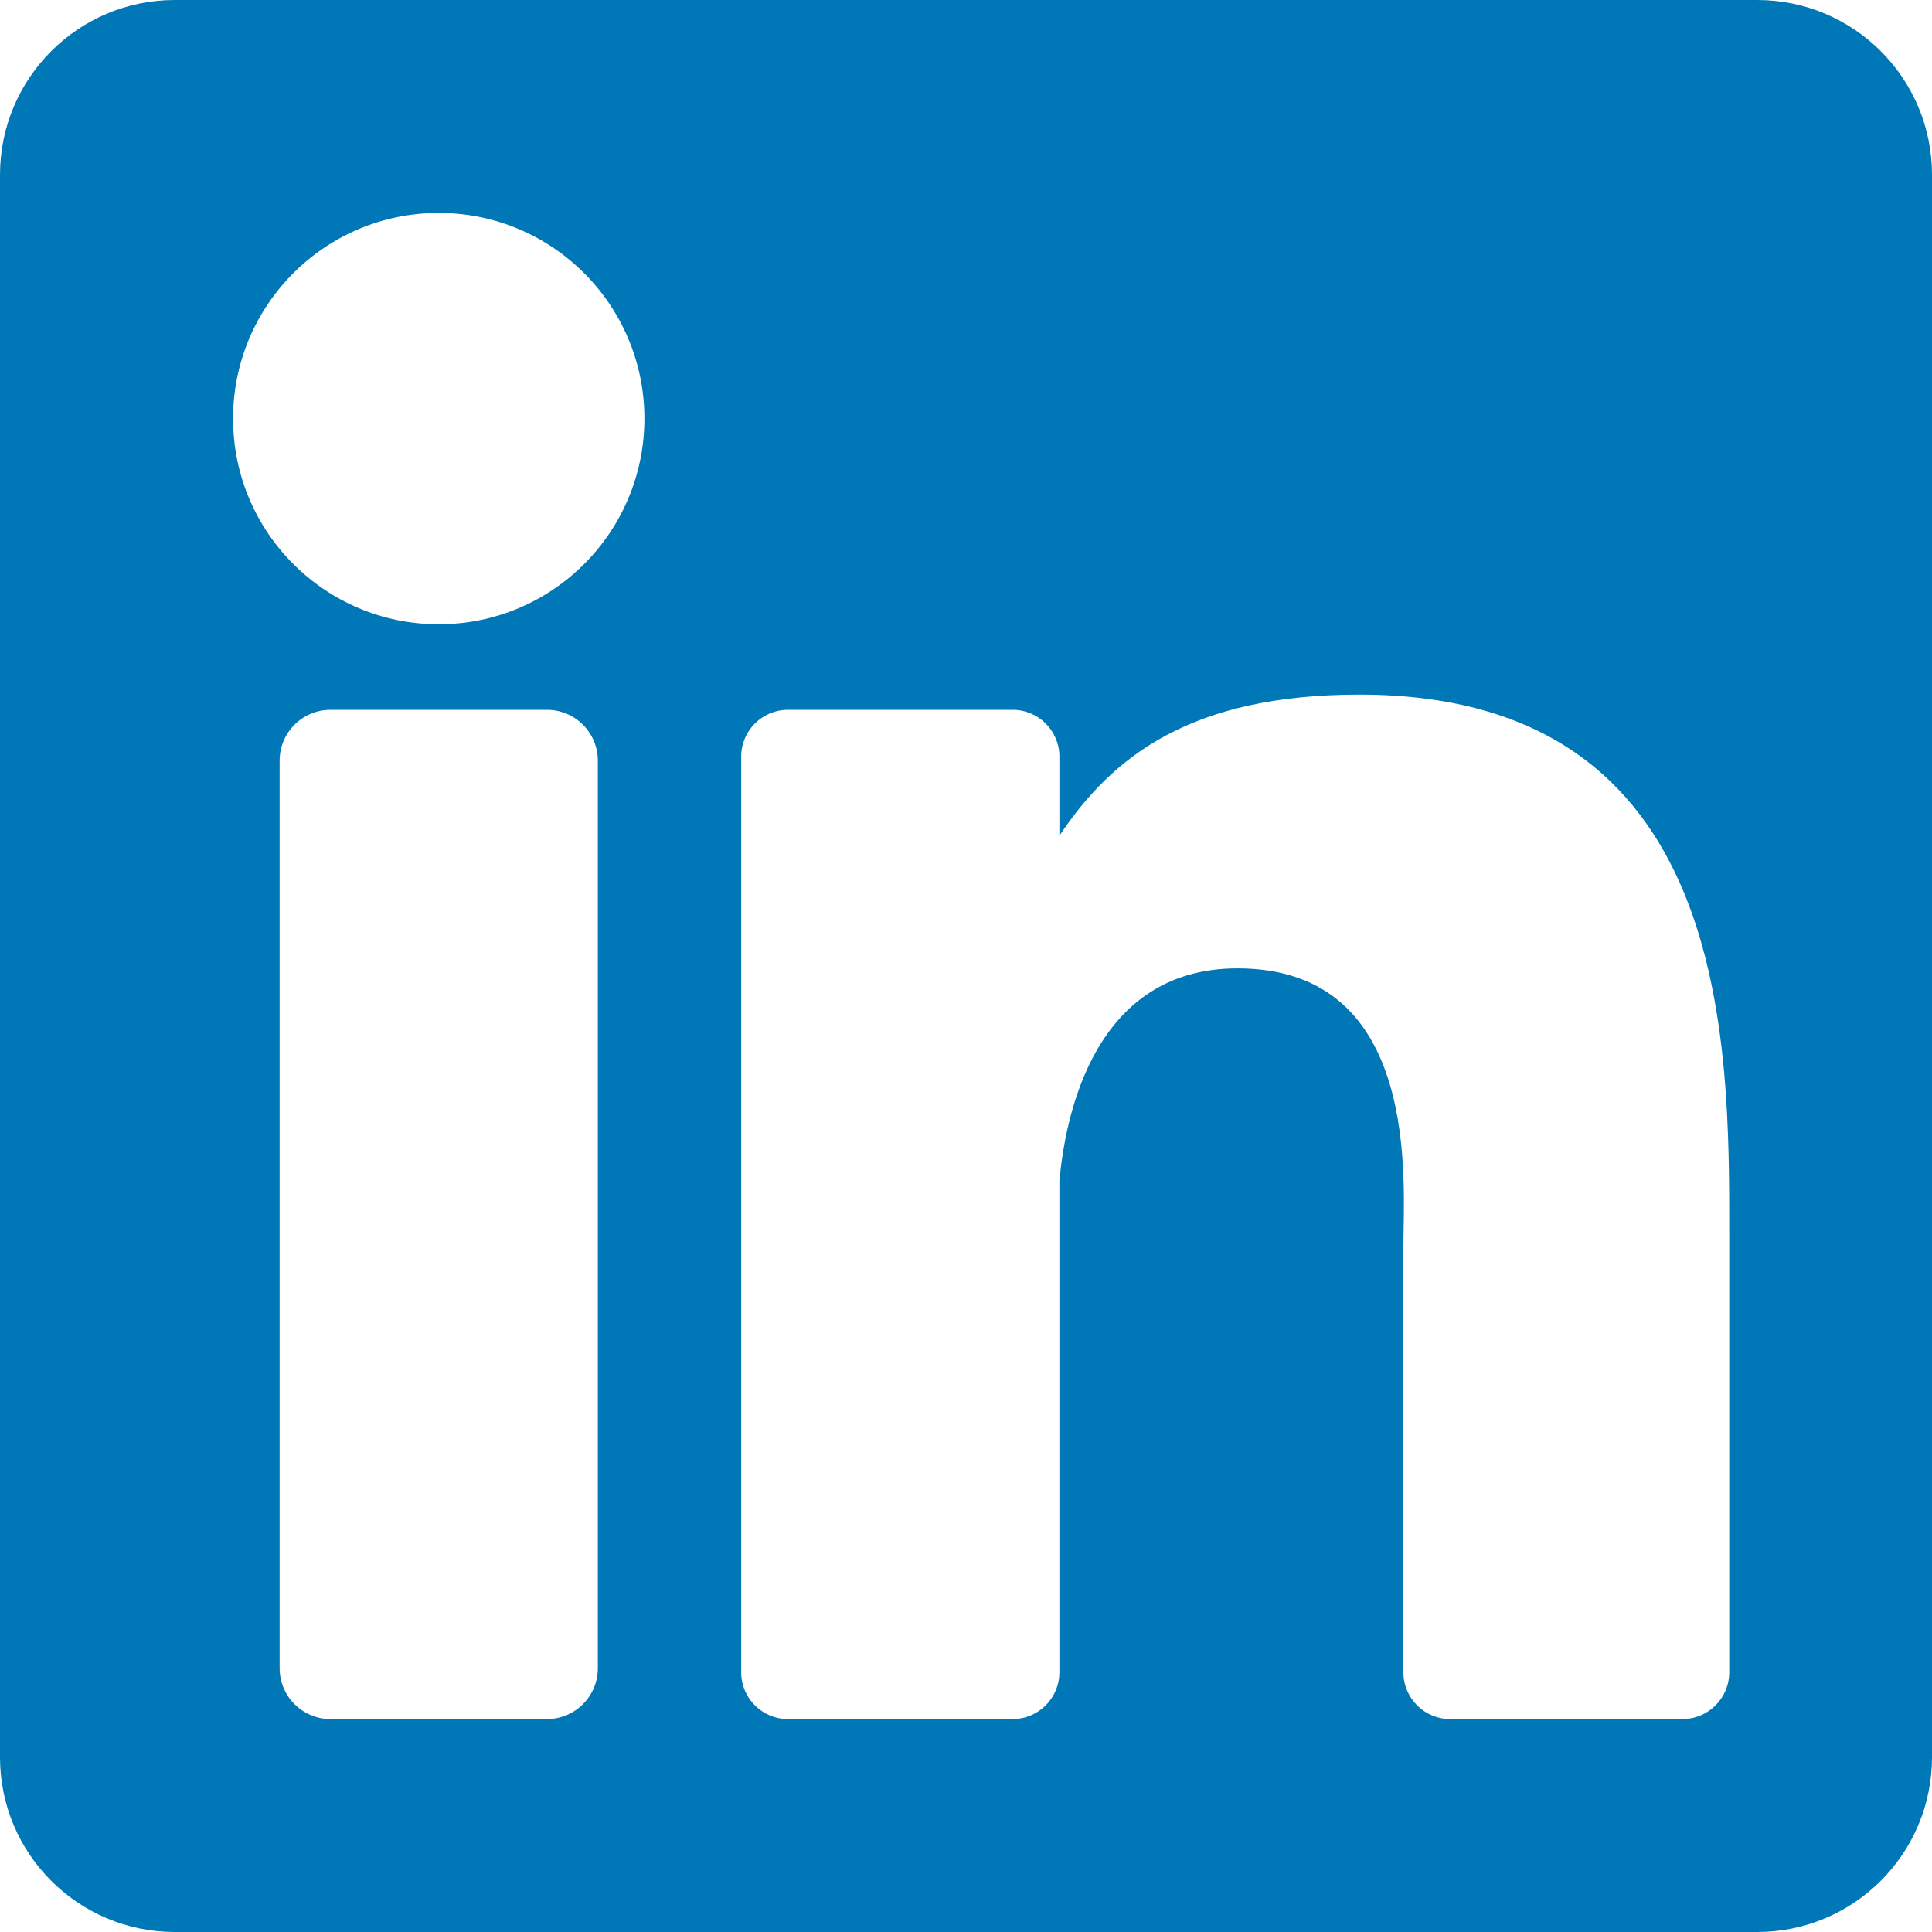
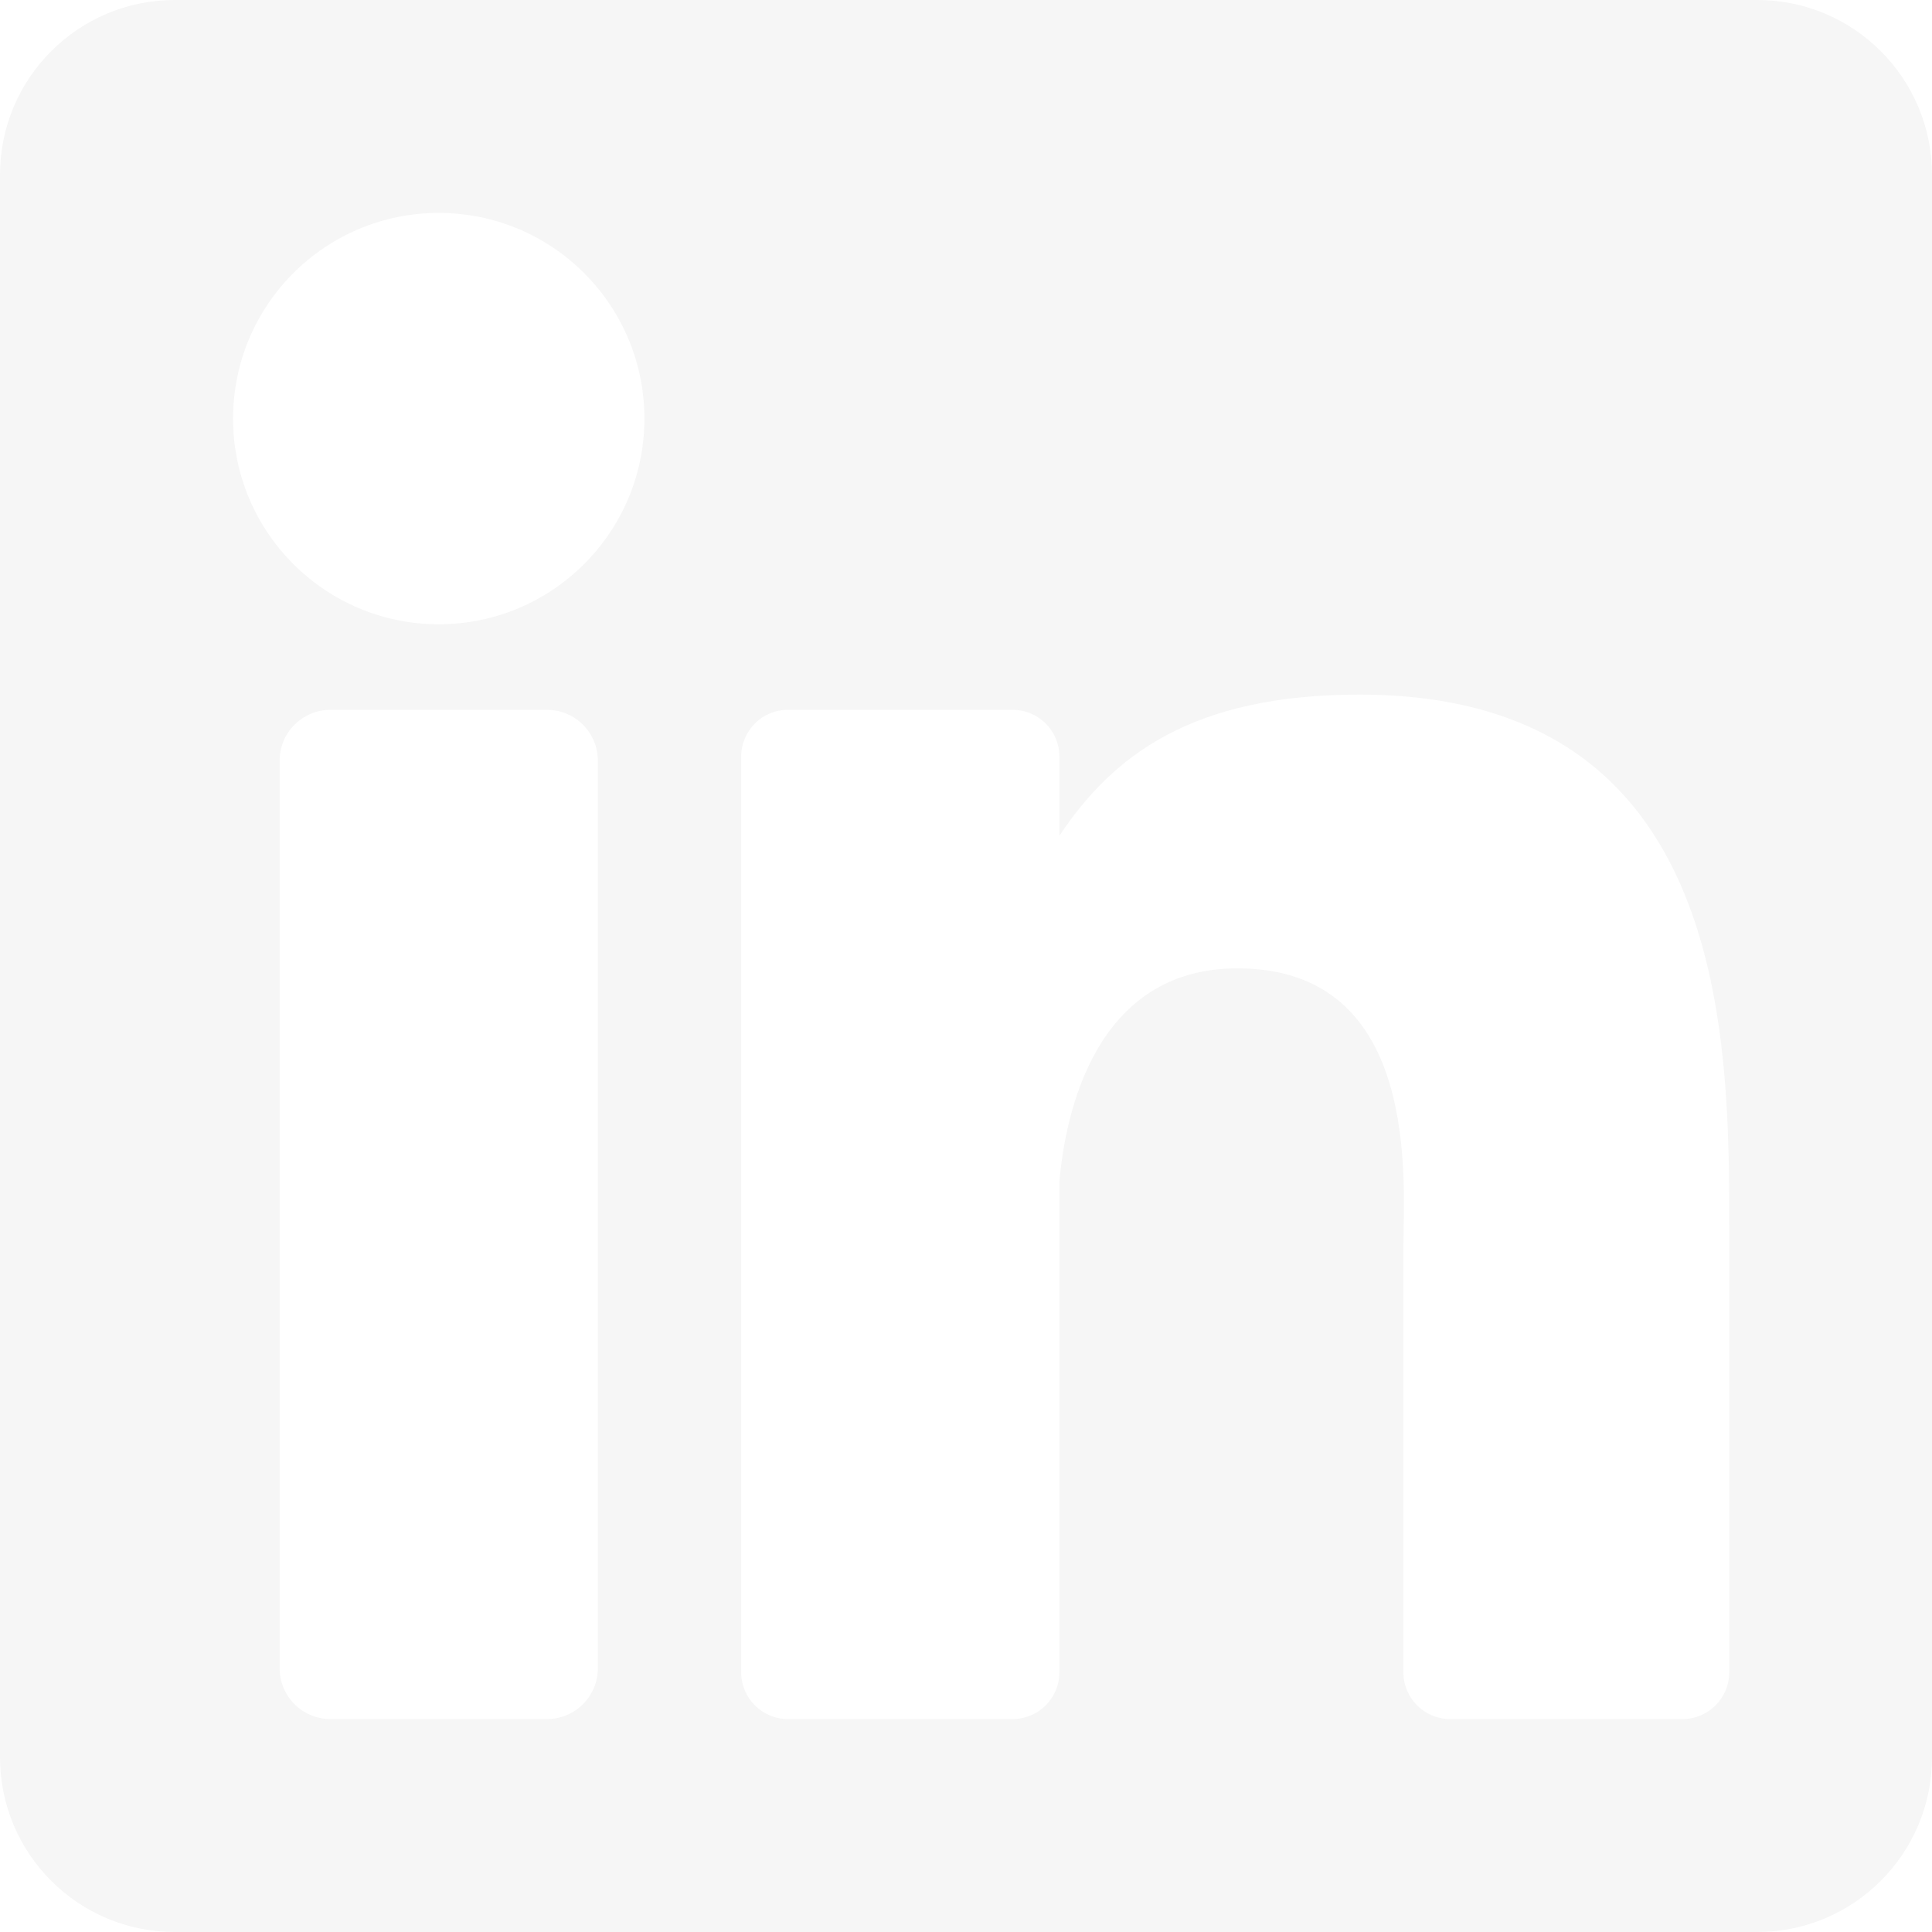
<svg xmlns="http://www.w3.org/2000/svg" version="1.1" id="Layer_1" x="0px" y="0px" viewBox="0 0 382 382" style="enable-background:new 0 0 382 382;" xml:space="preserve">
-   <path style="fill:#0077B7;" d="M347.445,0H34.555C15.471,0,0,15.471,0,34.555v312.889C0,366.529,15.471,382,34.555,382h312.889  C366.529,382,382,366.529,382,347.444V34.555C382,15.471,366.529,0,347.445,0z M118.207,329.844c0,5.554-4.502,10.056-10.056,10.056  H65.345c-5.554,0-10.056-4.502-10.056-10.056V150.403c0-5.554,4.502-10.056,10.056-10.056h42.806  c5.554,0,10.056,4.502,10.056,10.056V329.844z M86.748,123.432c-22.459,0-40.666-18.207-40.666-40.666S64.289,42.1,86.748,42.1  s40.666,18.207,40.666,40.666S109.208,123.432,86.748,123.432z M341.91,330.654c0,5.106-4.14,9.246-9.246,9.246H286.73  c-5.106,0-9.246-4.14-9.246-9.246v-84.168c0-12.556,3.683-55.021-32.813-55.021c-28.309,0-34.051,29.066-35.204,42.11v97.079  c0,5.106-4.139,9.246-9.246,9.246h-44.426c-5.106,0-9.246-4.14-9.246-9.246V149.593c0-5.106,4.14-9.246,9.246-9.246h44.426  c5.106,0,9.246,4.14,9.246,9.246v15.655c10.497-15.753,26.097-27.912,59.312-27.912c73.552,0,73.131,68.716,73.131,106.472  L341.91,330.654L341.91,330.654z" />
+   <path style="fill:#F6F6F6;" d="M347.445,0H34.555C15.471,0,0,15.471,0,34.555v312.889C0,366.529,15.471,382,34.555,382h312.889  C366.529,382,382,366.529,382,347.444V34.555C382,15.471,366.529,0,347.445,0z M118.207,329.844c0,5.554-4.502,10.056-10.056,10.056  H65.345c-5.554,0-10.056-4.502-10.056-10.056V150.403c0-5.554,4.502-10.056,10.056-10.056h42.806  c5.554,0,10.056,4.502,10.056,10.056V329.844z M86.748,123.432c-22.459,0-40.666-18.207-40.666-40.666S64.289,42.1,86.748,42.1  s40.666,18.207,40.666,40.666S109.208,123.432,86.748,123.432z M341.91,330.654c0,5.106-4.14,9.246-9.246,9.246H286.73  c-5.106,0-9.246-4.14-9.246-9.246v-84.168c0-12.556,3.683-55.021-32.813-55.021c-28.309,0-34.051,29.066-35.204,42.11v97.079  c0,5.106-4.139,9.246-9.246,9.246h-44.426c-5.106,0-9.246-4.14-9.246-9.246V149.593c0-5.106,4.14-9.246,9.246-9.246h44.426  c5.106,0,9.246,4.14,9.246,9.246v15.655c10.497-15.753,26.097-27.912,59.312-27.912c73.552,0,73.131,68.716,73.131,106.472  L341.91,330.654L341.91,330.654z" />
  <g>
</g>
  <g>
</g>
  <g>
</g>
  <g>
</g>
  <g>
</g>
  <g>
</g>
  <g>
</g>
  <g>
</g>
  <g>
</g>
  <g>
</g>
  <g>
</g>
  <g>
</g>
  <g>
</g>
  <g>
</g>
  <g>
</g>
</svg>
